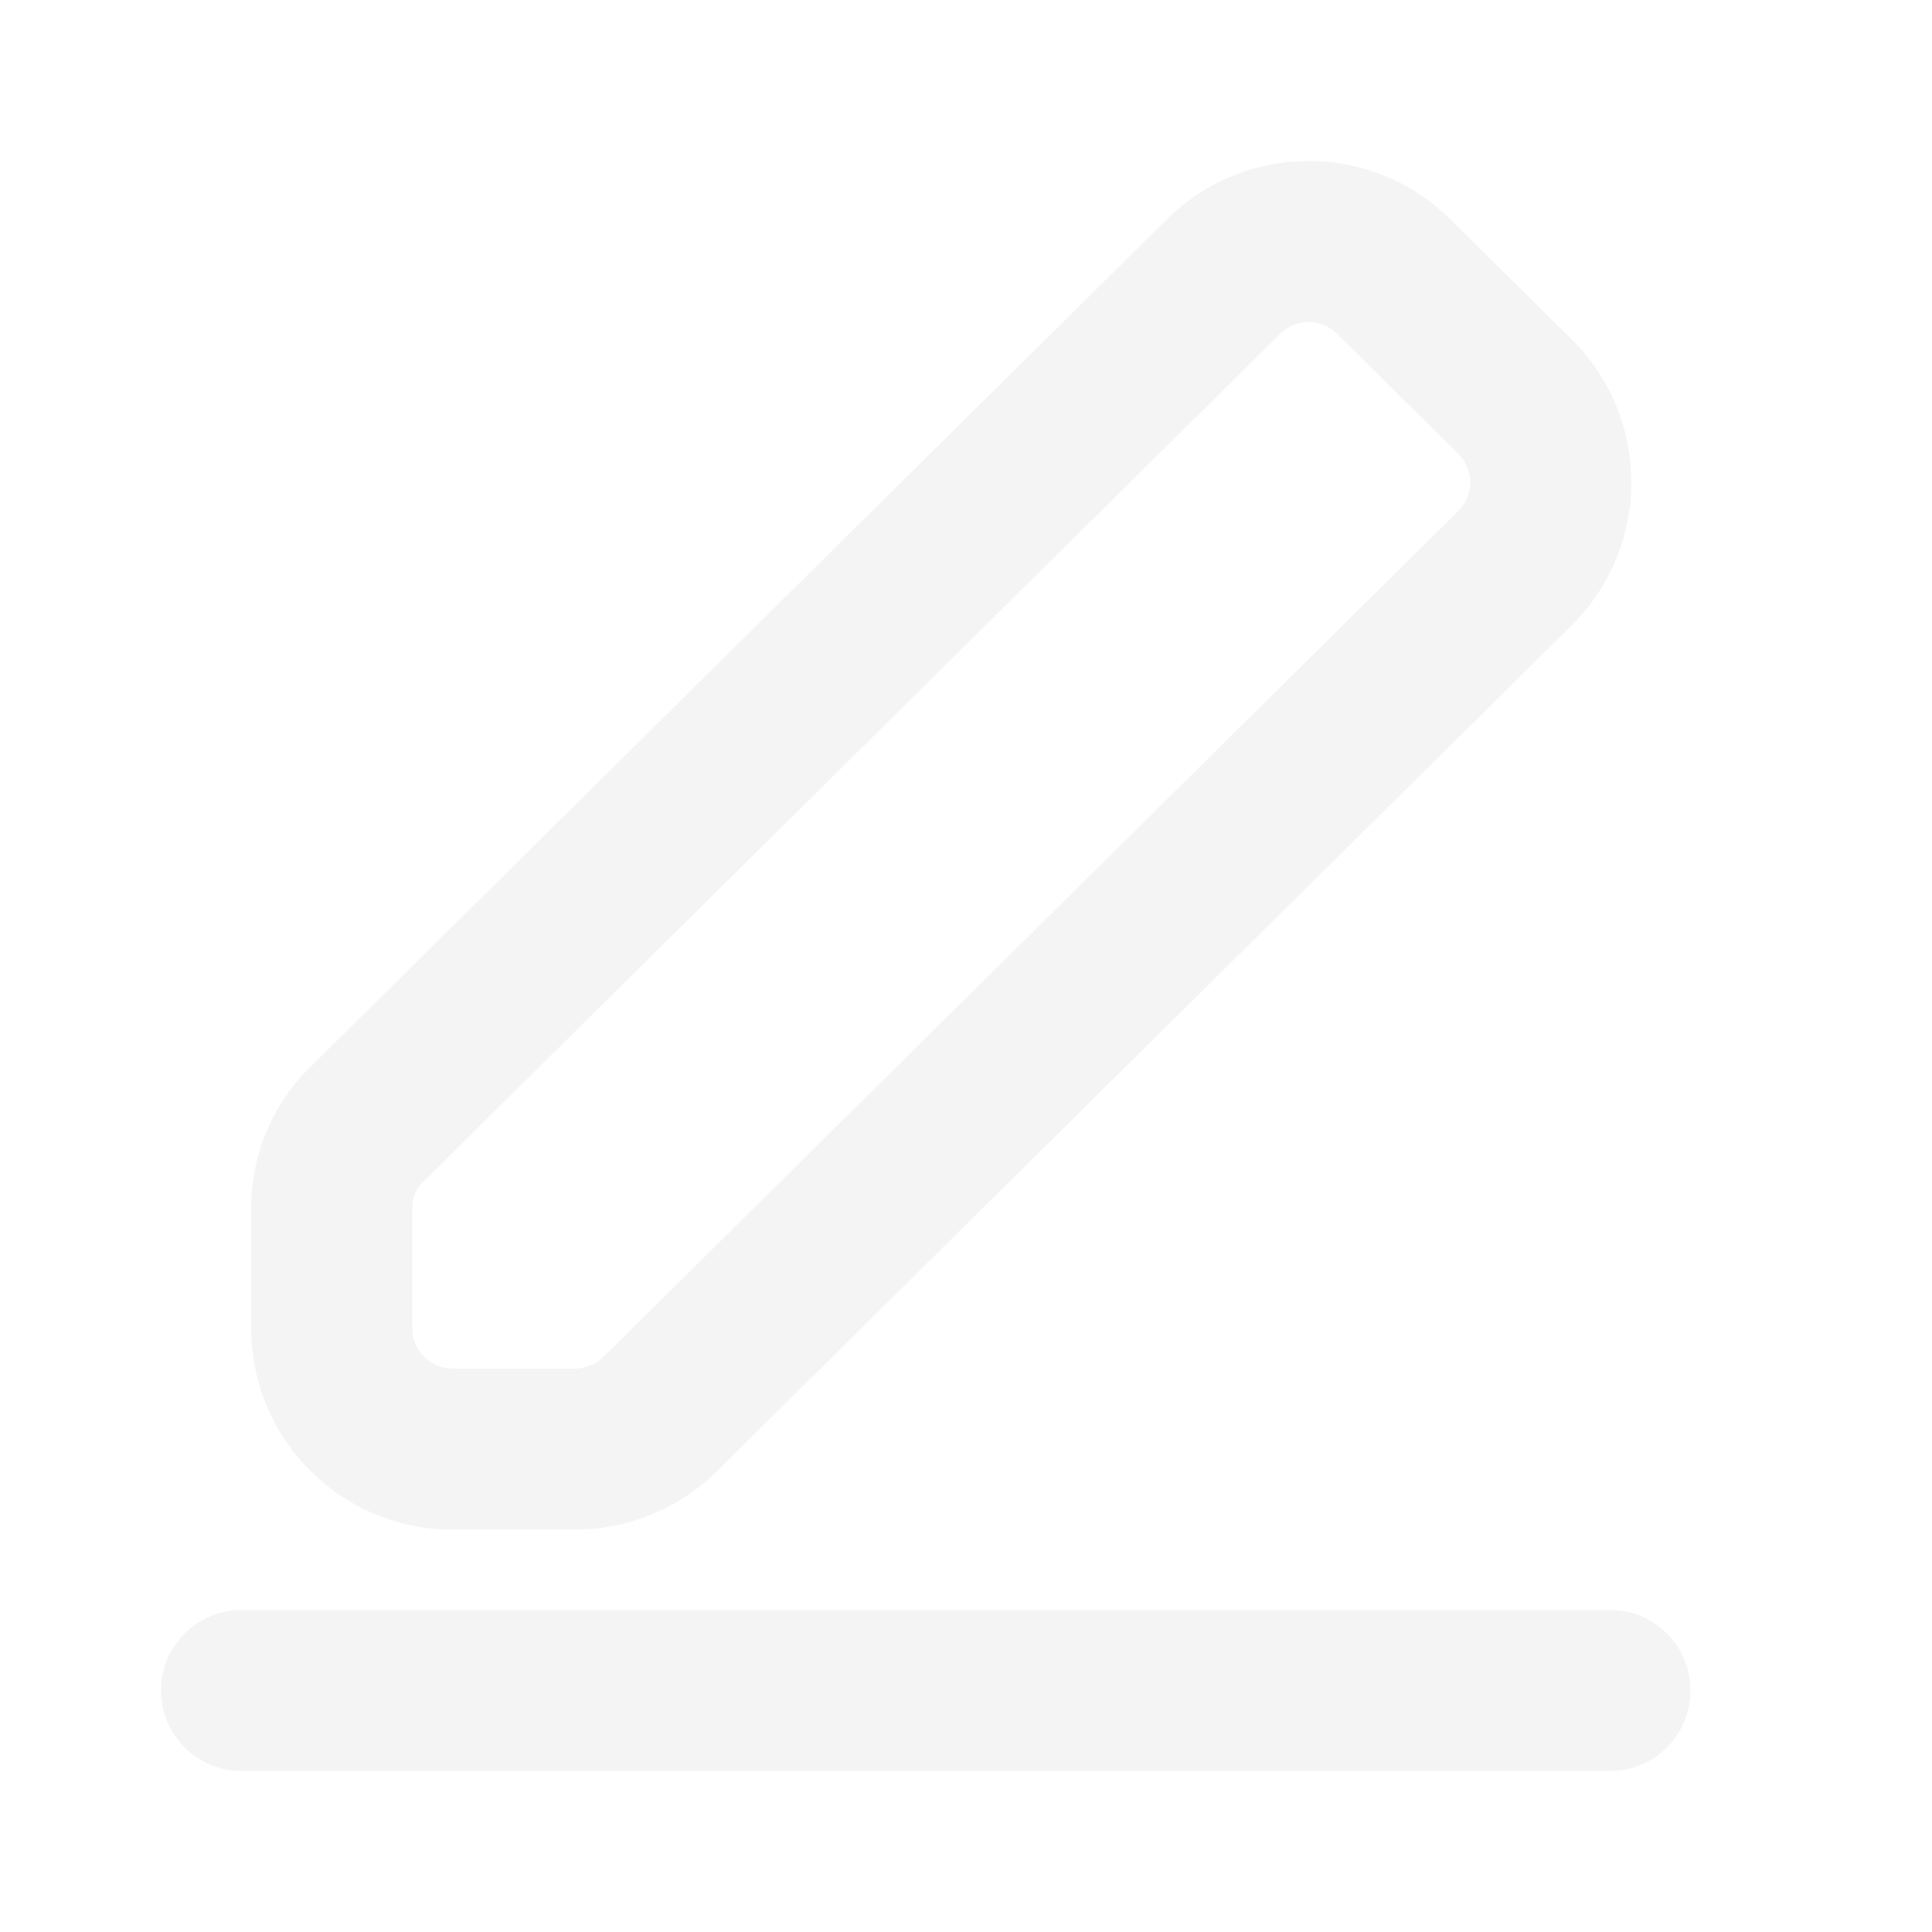
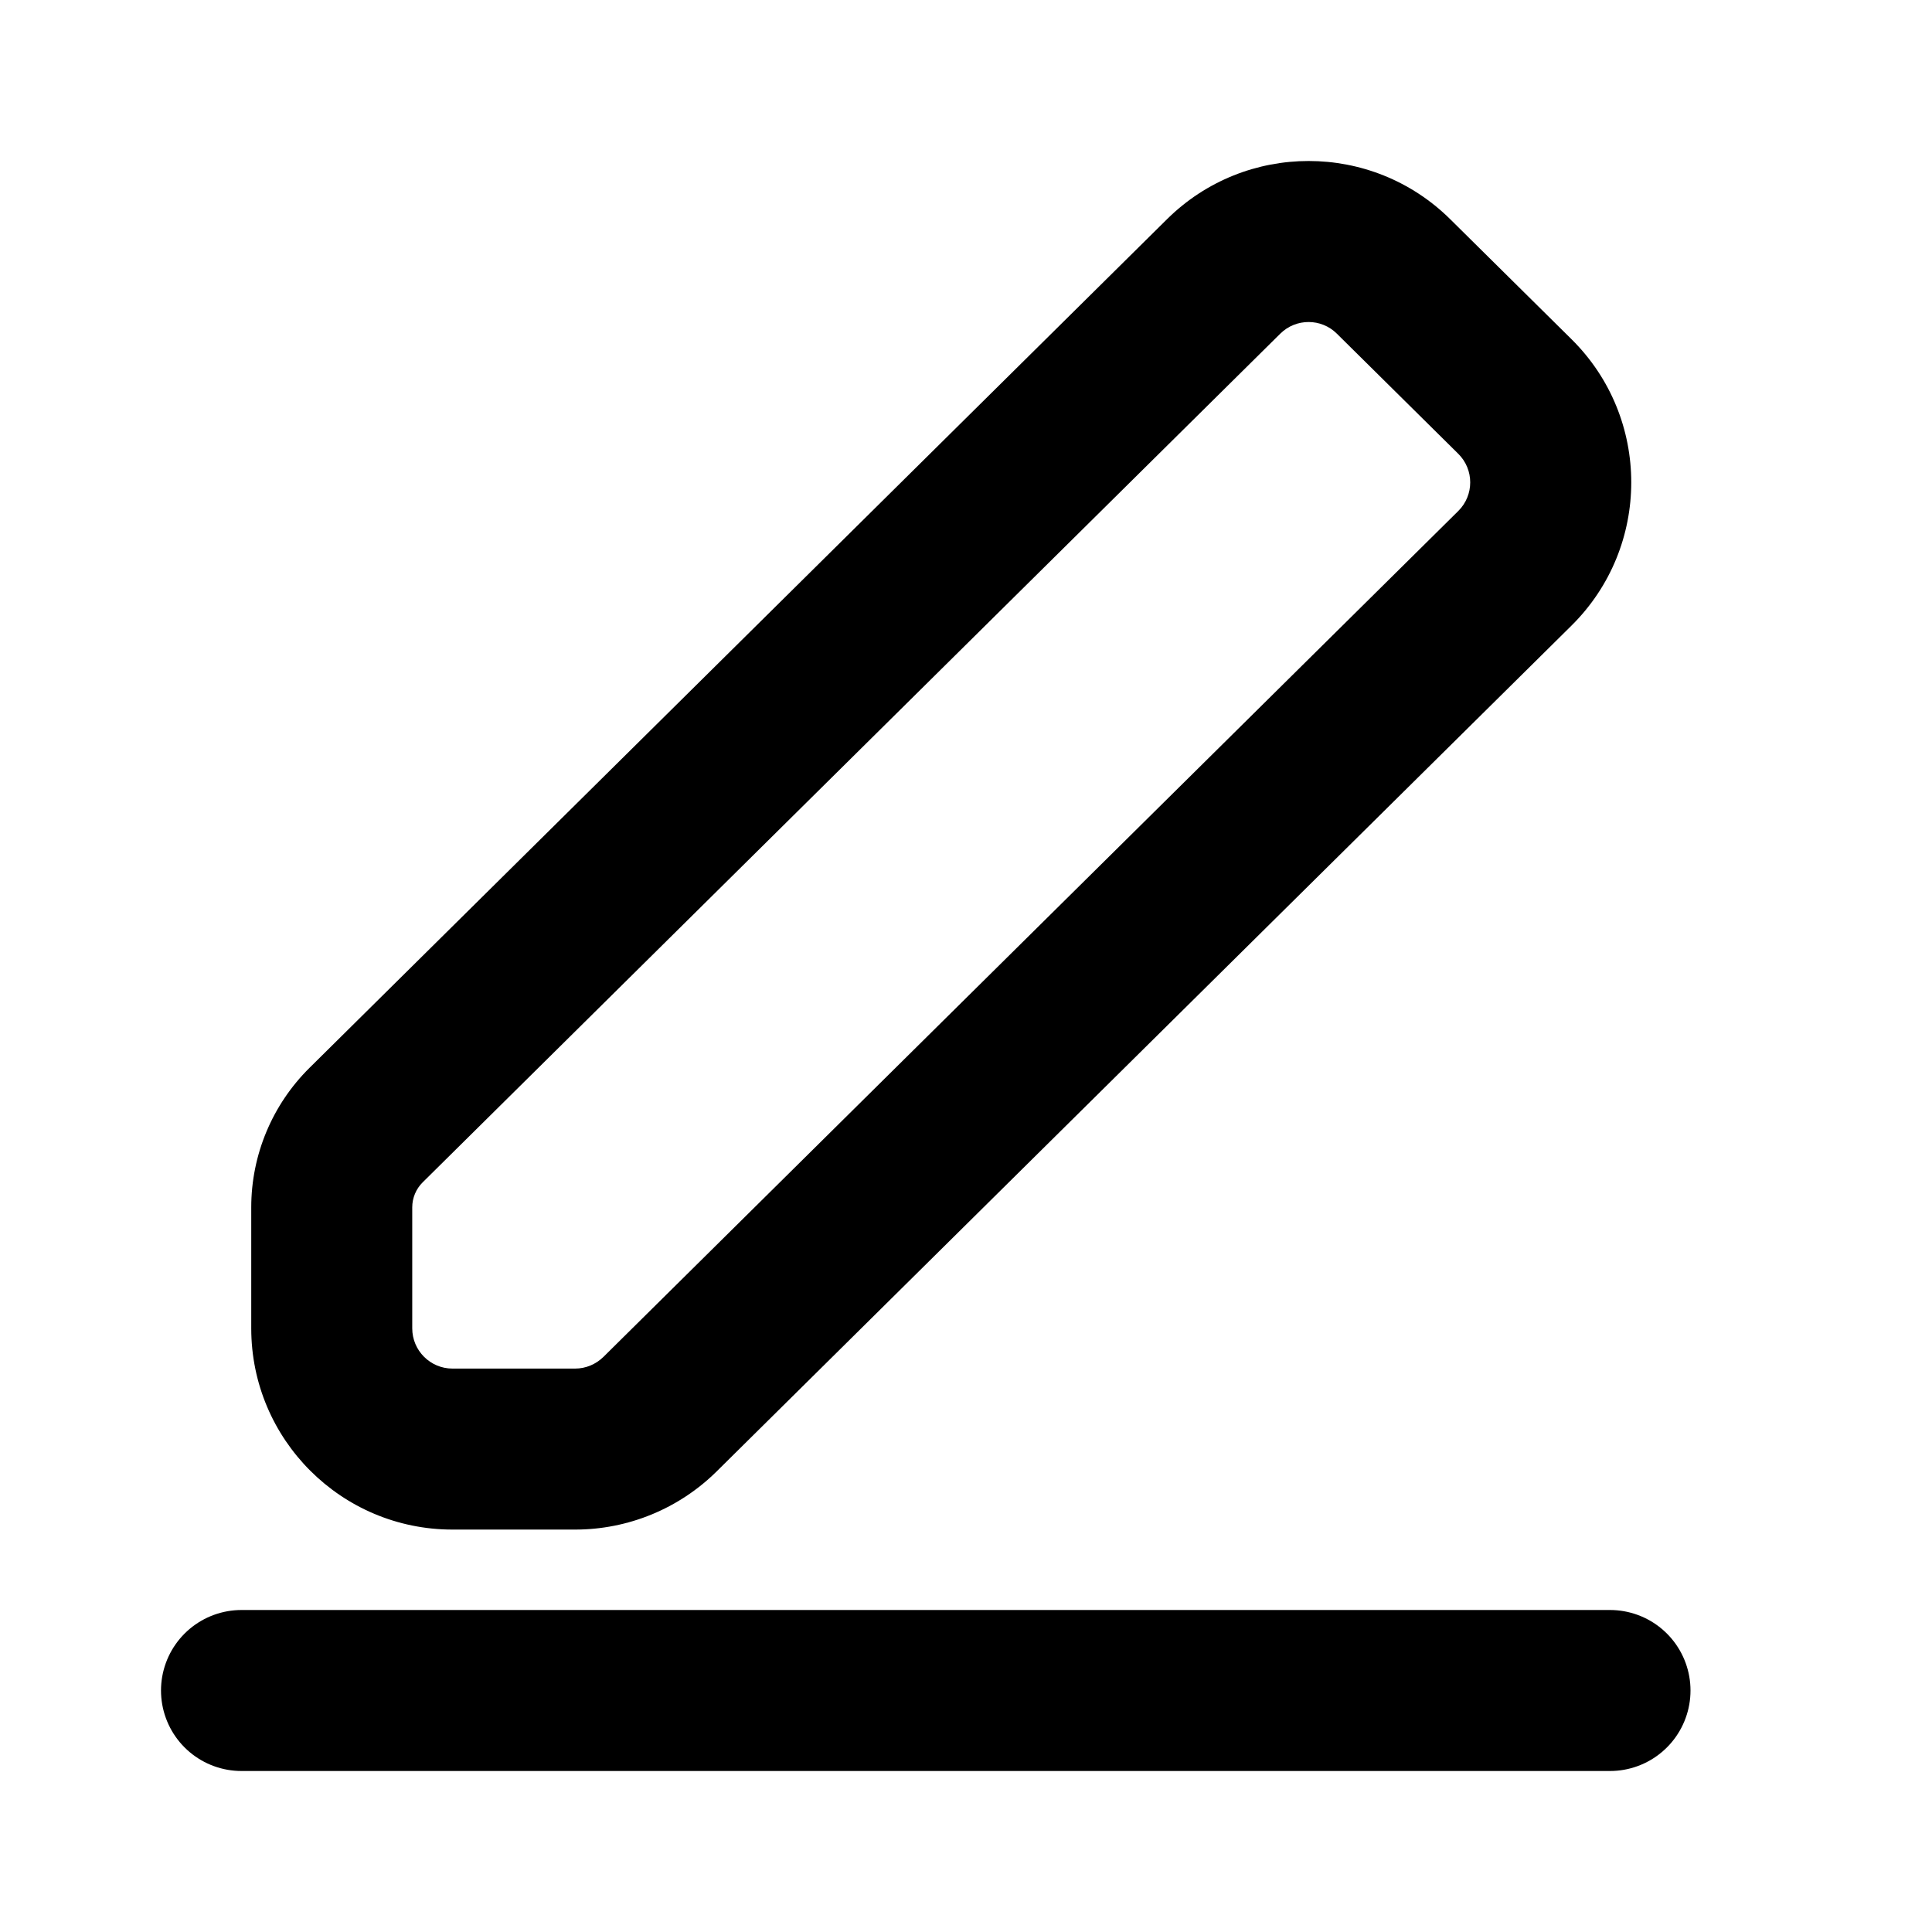
<svg xmlns="http://www.w3.org/2000/svg" width="24" height="24" viewBox="0 0 24 24" fill="none">
-   <path d="M3 21L20 21" stroke="#F4F4F4" stroke-width="2" stroke-linecap="round" />
-   <path d="M14.497 2.723C15.471 1.759 17.041 1.759 18.015 2.723L19.523 4.215C20.511 5.193 20.511 6.791 19.523 7.77L8.903 18.278C8.435 18.741 7.803 19.001 7.145 19.001H5.621C4.241 19.001 3.121 17.882 3.121 16.501V14.998C3.121 14.347 3.382 13.723 3.845 13.265L14.497 2.723ZM16.607 4.145C16.413 3.952 16.099 3.952 15.904 4.145L5.251 14.687C5.168 14.769 5.121 14.881 5.121 14.998V16.501C5.121 16.777 5.345 17.001 5.621 17.001H7.145C7.276 17.001 7.402 16.948 7.496 16.856L18.115 6.348C18.313 6.152 18.313 5.833 18.115 5.637L16.607 4.145Z" fill="#F4F4F4" />
+   <path d="M3 21L20 21" stroke="currentColor" stroke-width="2" stroke-linecap="round" />
+   <path d="M14.497 2.723C15.471 1.759 17.041 1.759 18.015 2.723L19.523 4.215C20.511 5.193 20.511 6.791 19.523 7.77L8.903 18.278C8.435 18.741 7.803 19.001 7.145 19.001H5.621C4.241 19.001 3.121 17.882 3.121 16.501V14.998C3.121 14.347 3.382 13.723 3.845 13.265L14.497 2.723ZM16.607 4.145C16.413 3.952 16.099 3.952 15.904 4.145L5.251 14.687C5.168 14.769 5.121 14.881 5.121 14.998V16.501C5.121 16.777 5.345 17.001 5.621 17.001H7.145C7.276 17.001 7.402 16.948 7.496 16.856L18.115 6.348C18.313 6.152 18.313 5.833 18.115 5.637L16.607 4.145Z" fill="currentColor" />
</svg>
